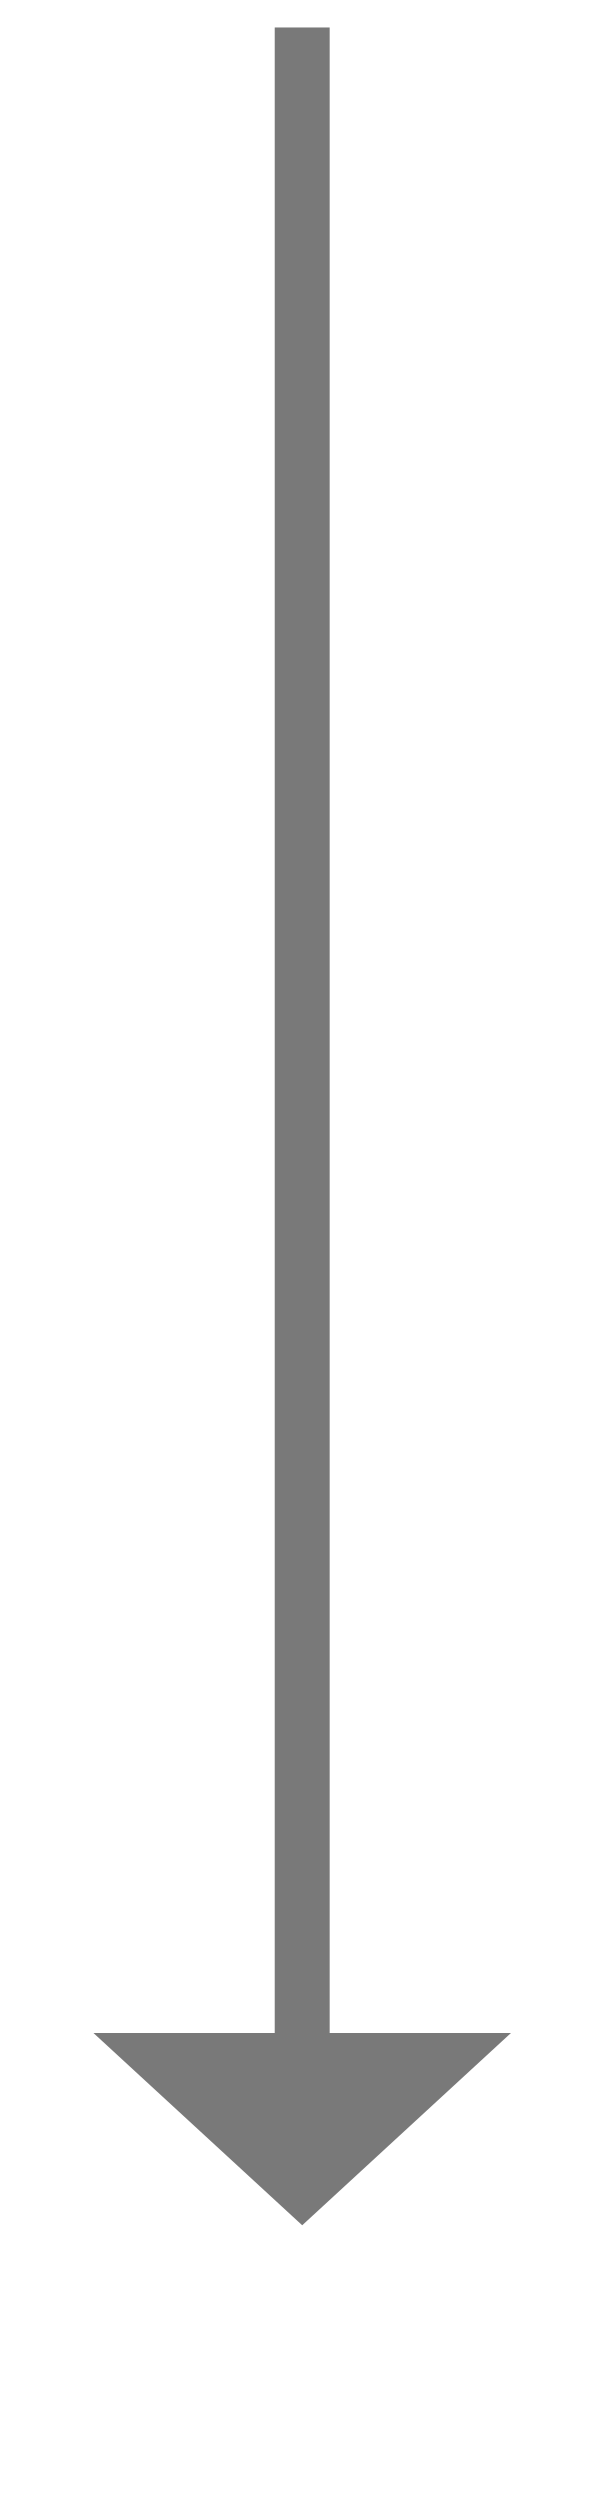
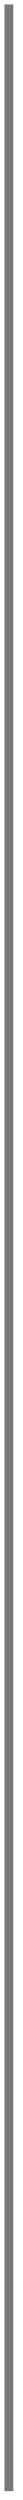
- <svg xmlns="http://www.w3.org/2000/svg" version="1.1" width="22px" height="91px">
-   <g transform="matrix(1 0 0 1 -1671 -581 )">
-     <path d="M 1674.4 655  L 1682 662  L 1689.6 655  L 1674.4 655  Z " fill-rule="nonzero" fill="#797979" stroke="none" />
-     <path d="M 1682 582  L 1682 656  " stroke-width="2" stroke="#797979" fill="none" />
+ <svg xmlns="http://www.w3.org/2000/svg" version="1.1" width="5px" height="564px">
+   <g transform="matrix(1 0 0 1 -1886 -253 )">
+     <path d="M 1888 254  L 1888 815  " stroke-width="2" stroke="#797979" fill="none" />
  </g>
</svg>
